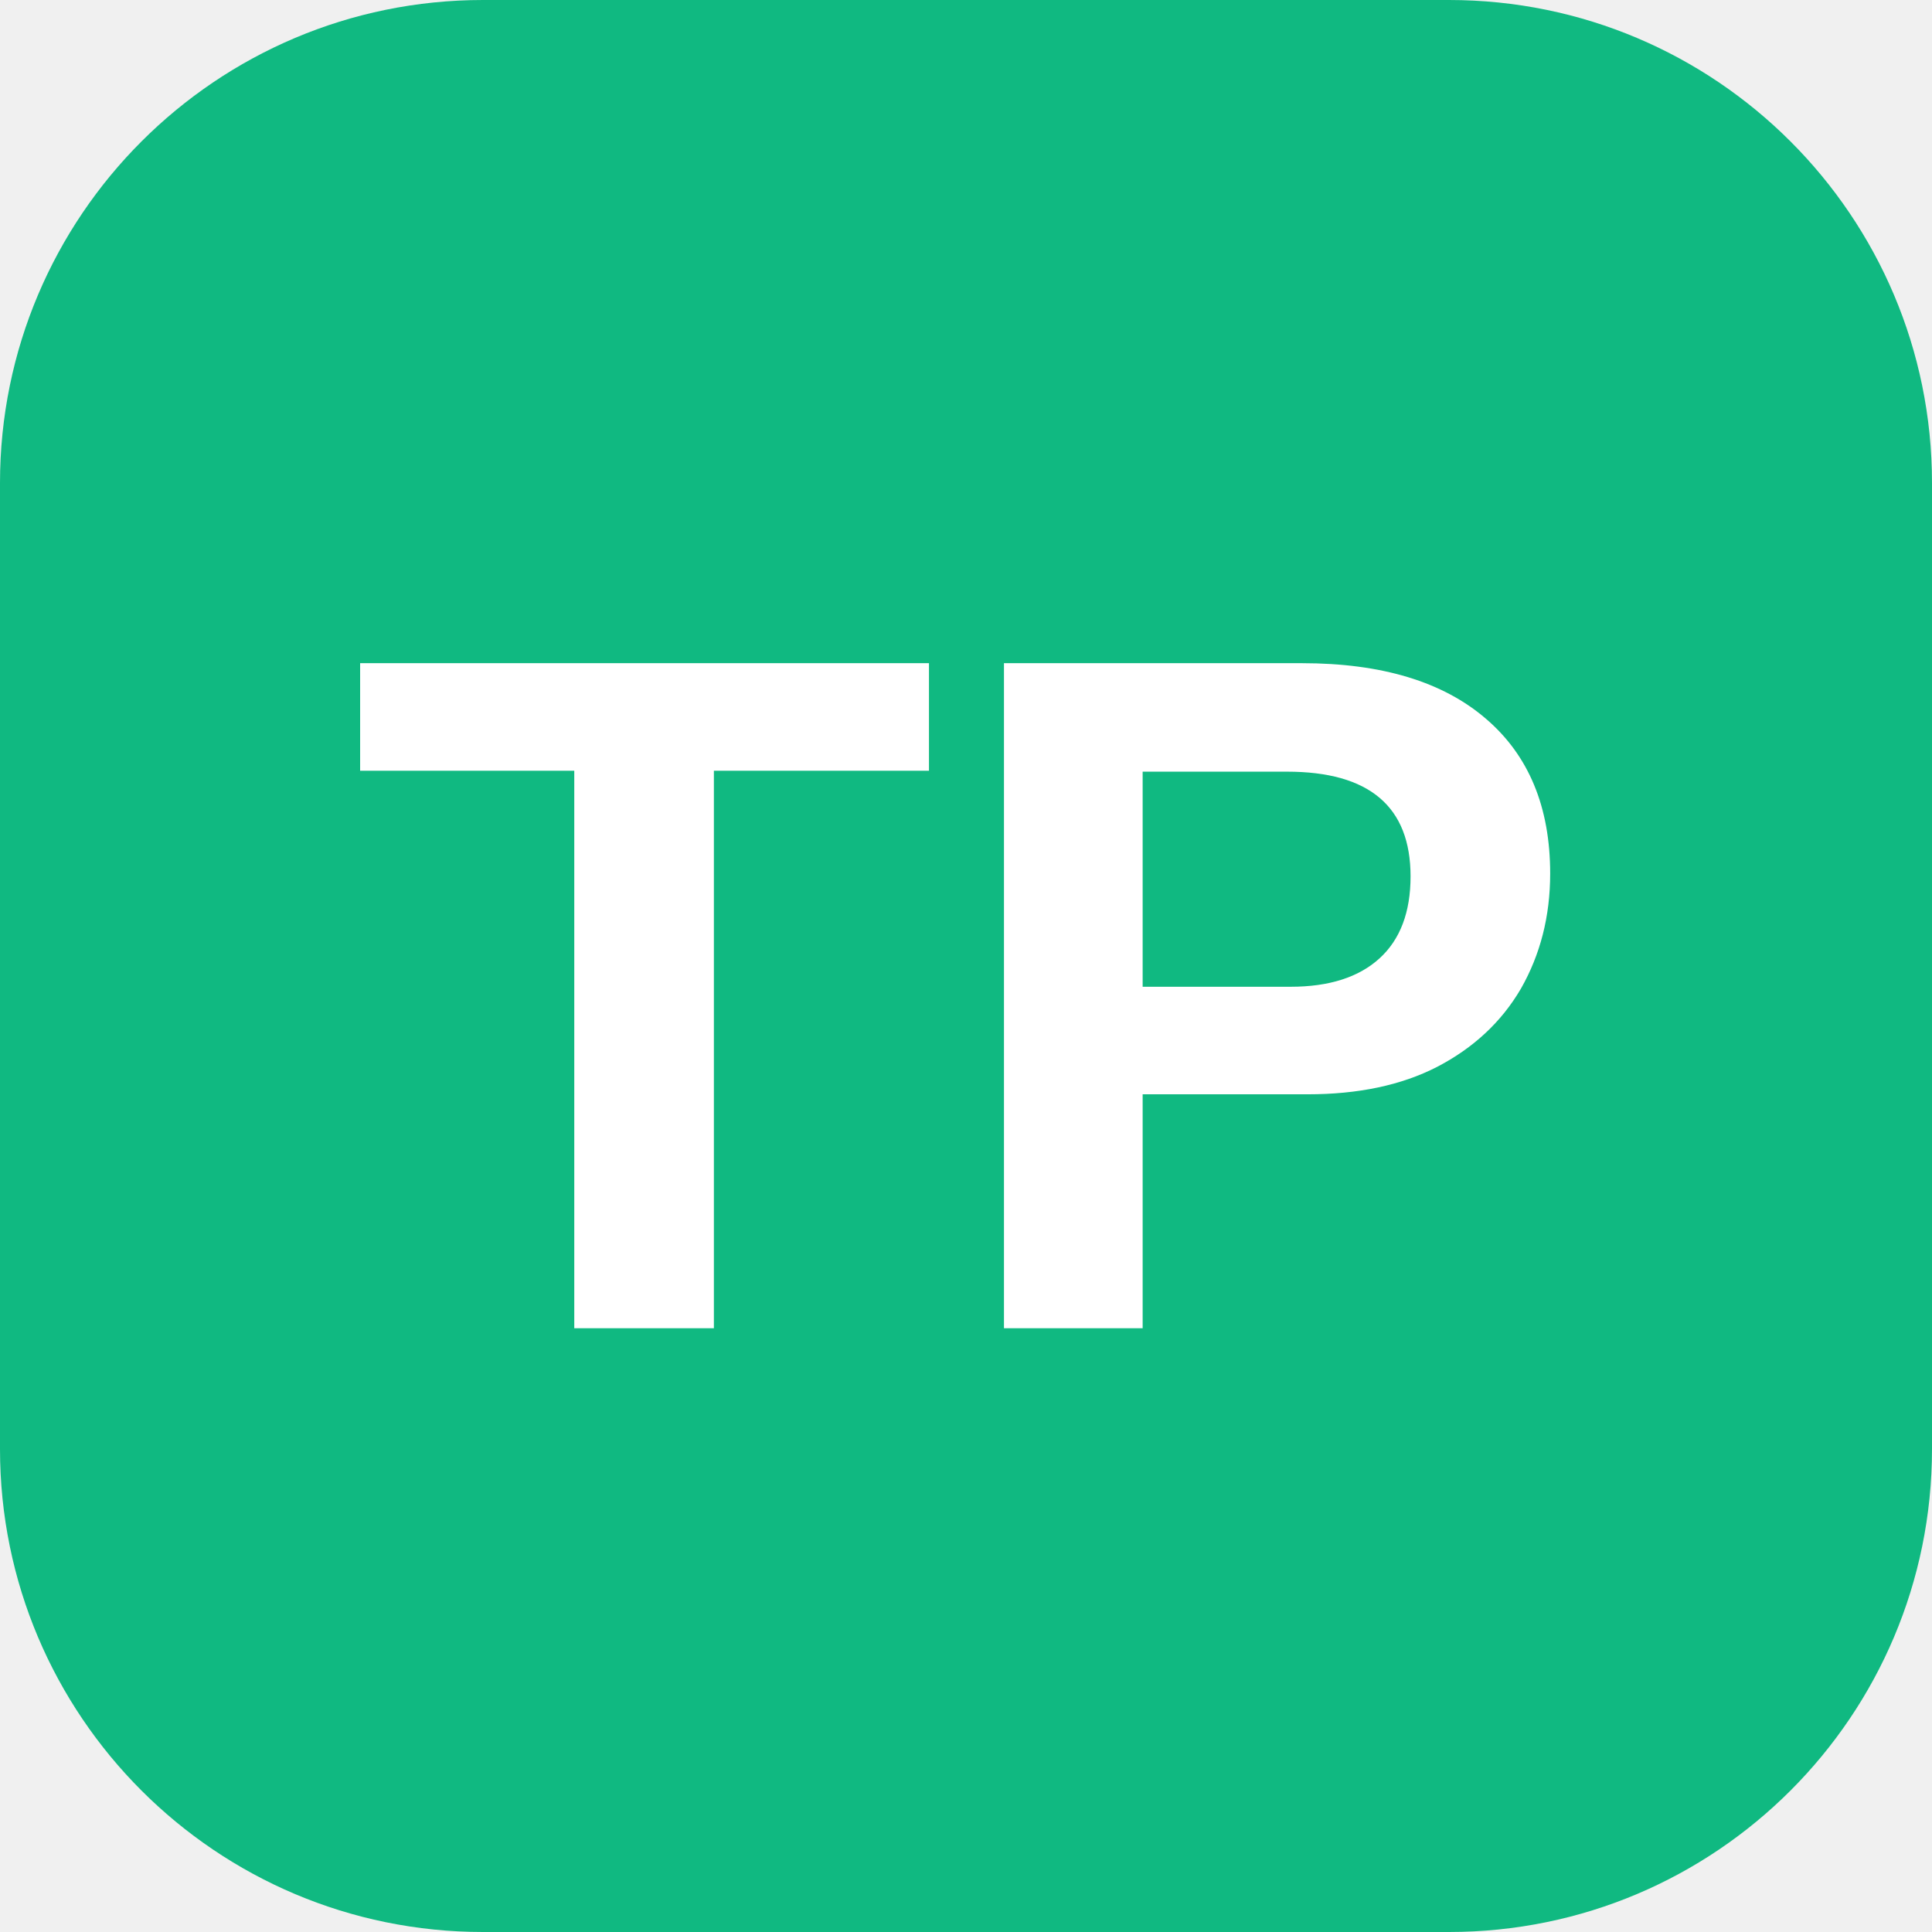
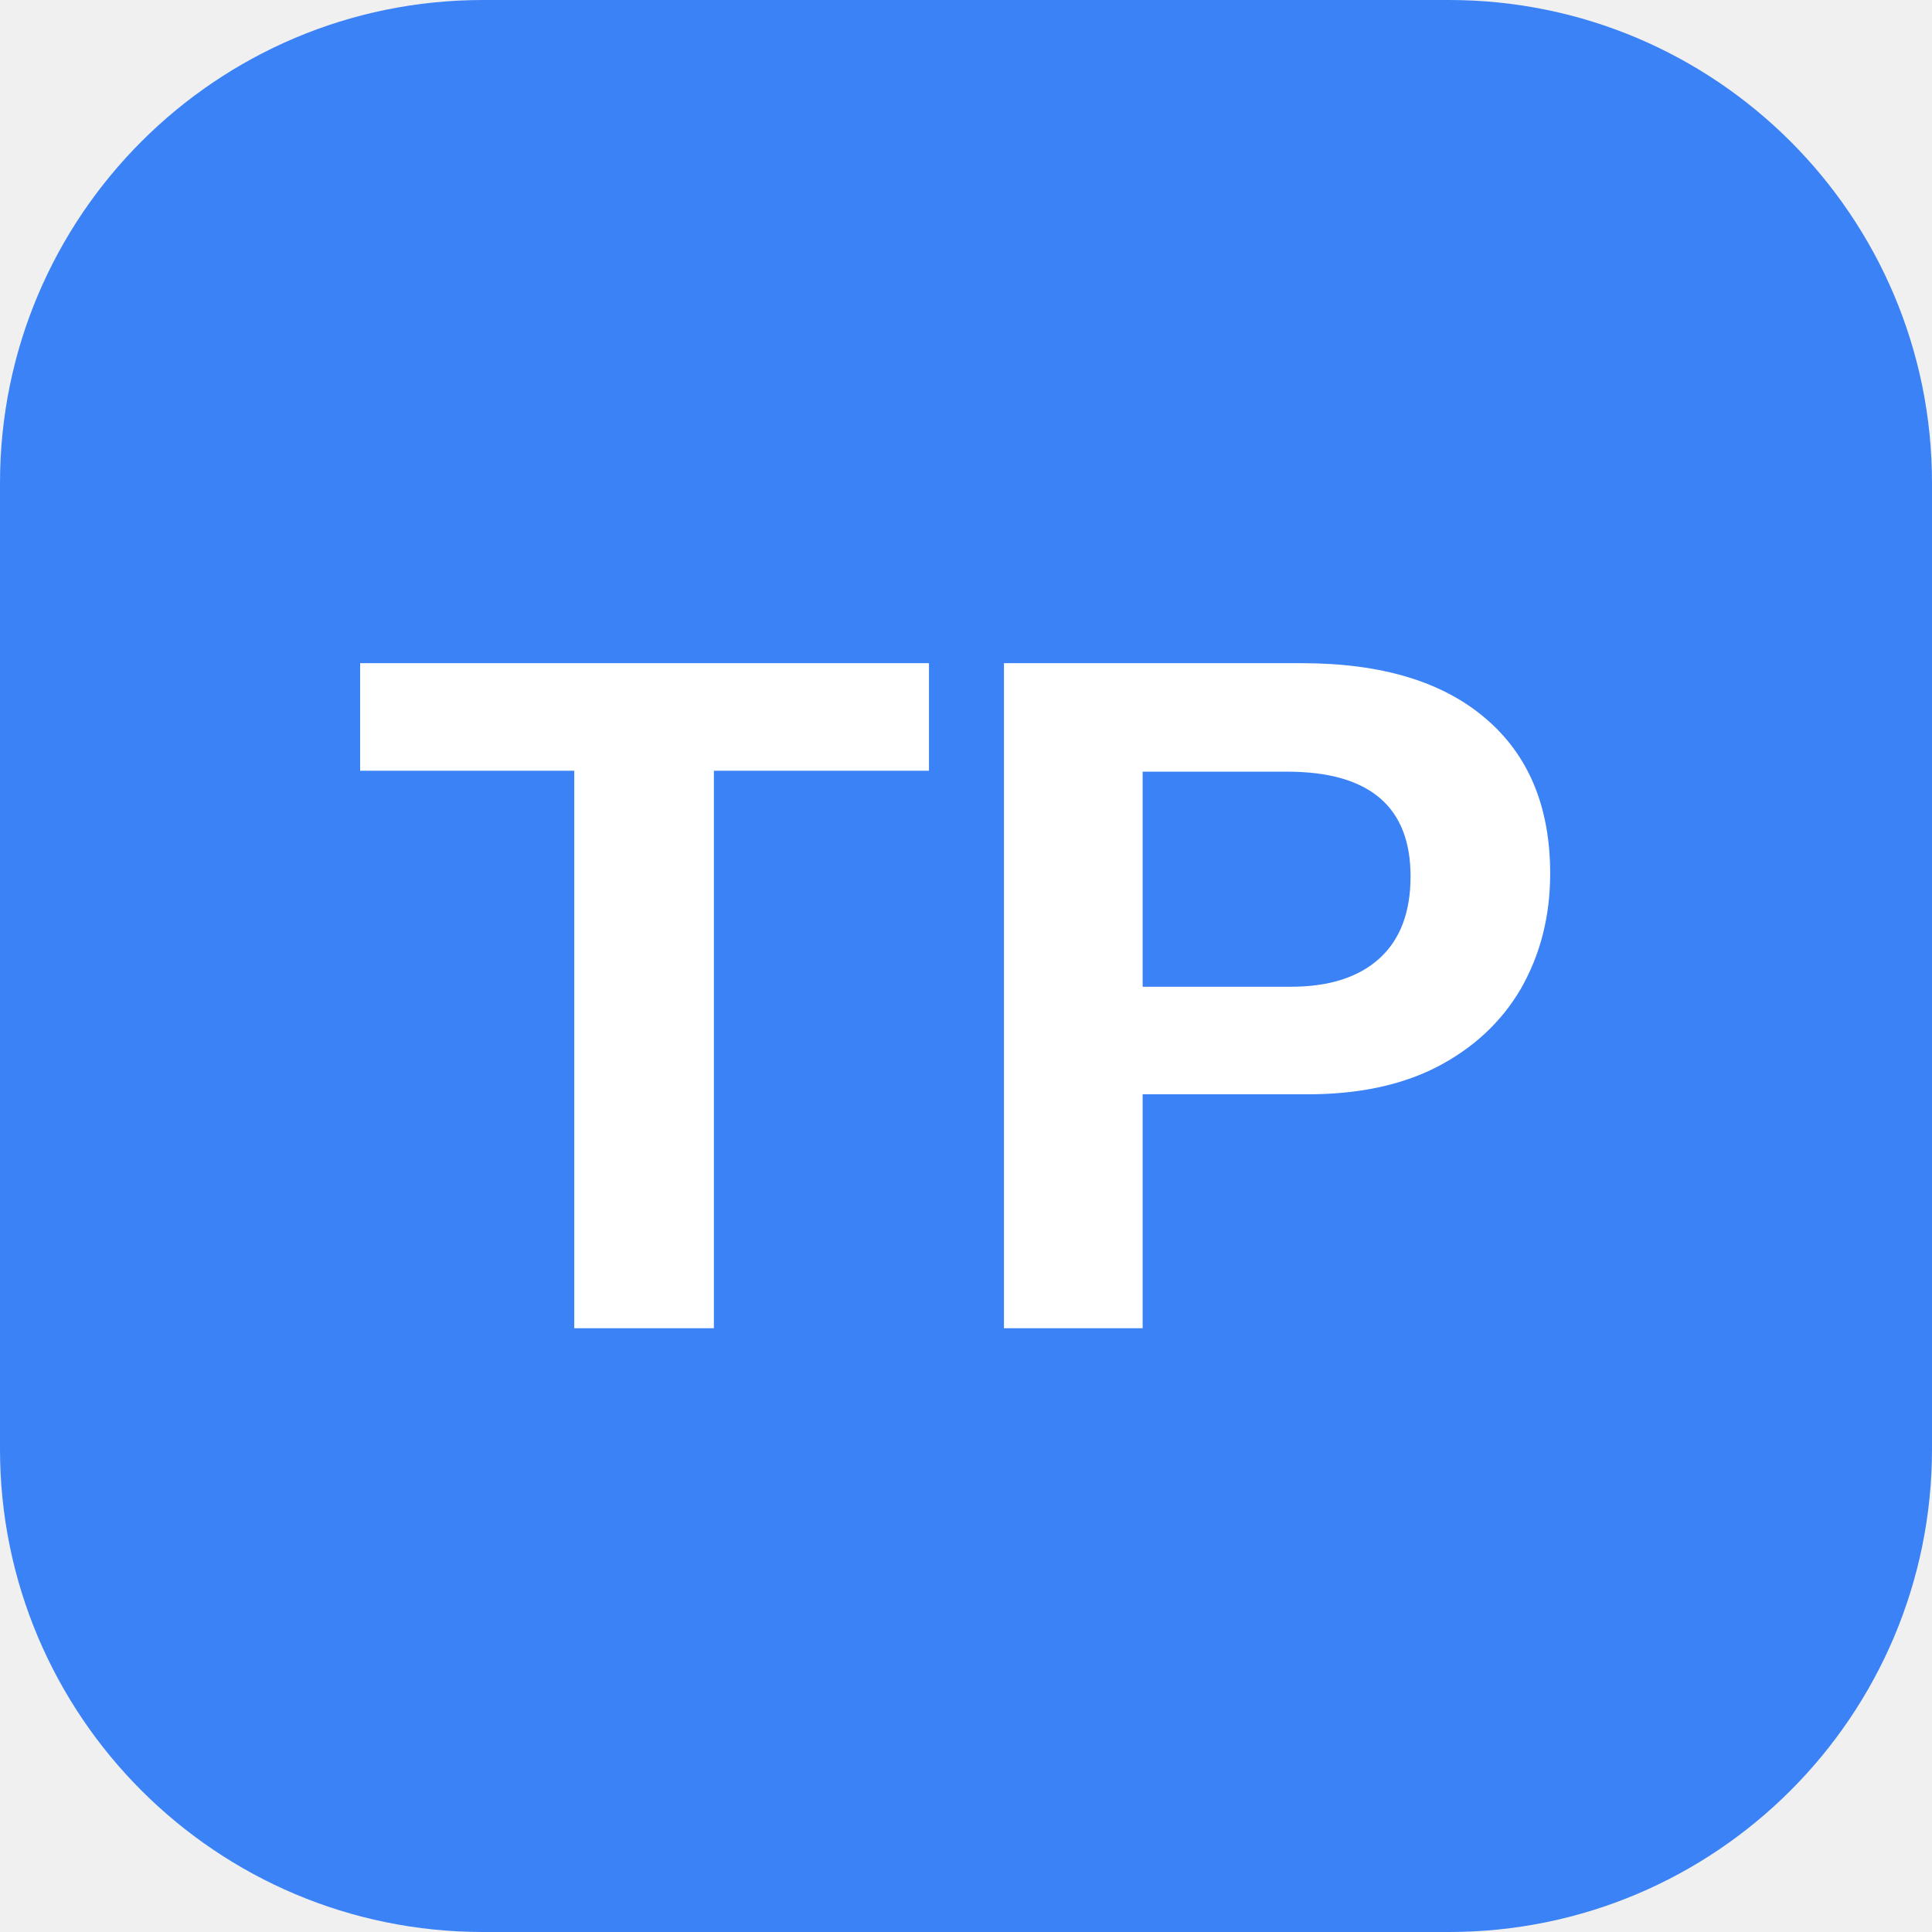
<svg xmlns="http://www.w3.org/2000/svg" viewBox="0 0 32 32">
-   <rect width="32" height="32" rx="8" fill="#10b981" />
+   <rect width="32" height="32" rx="8" fill="#3B82F6" />
  <text x="16" y="22" font-family="Arial, sans-serif" font-size="16" font-weight="bold" text-anchor="middle" fill="white">TP</text>
</svg>
